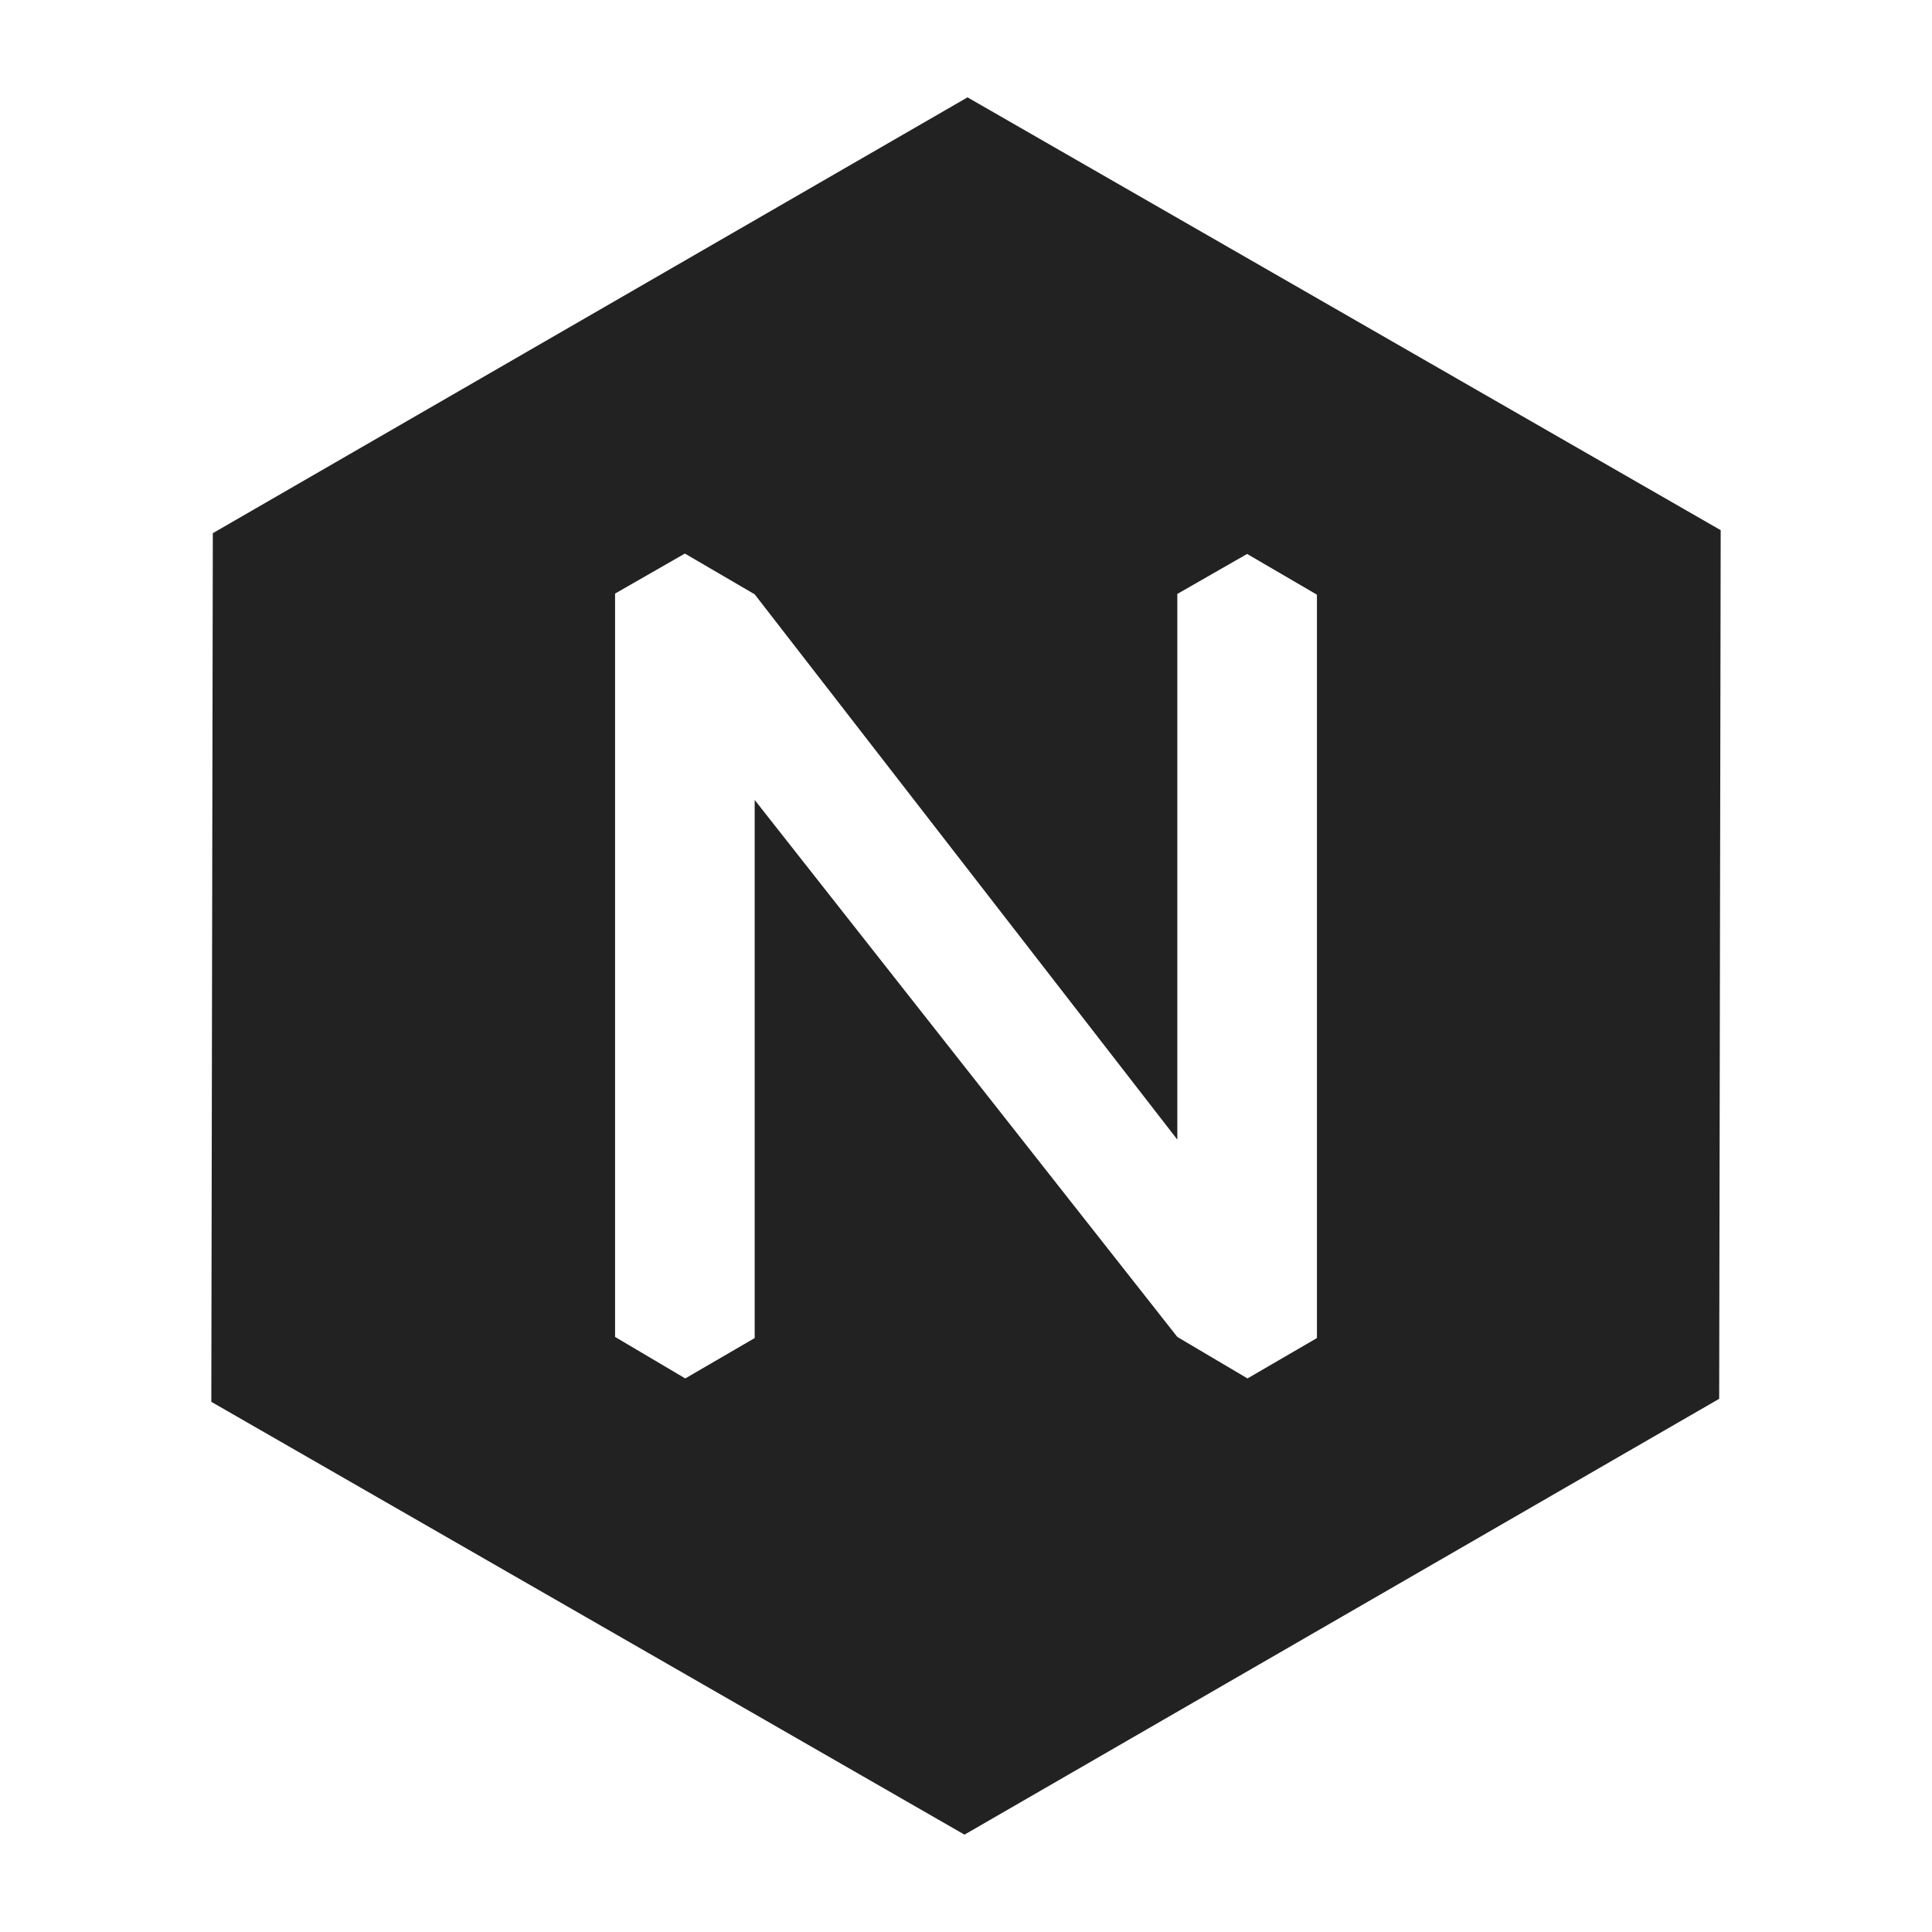
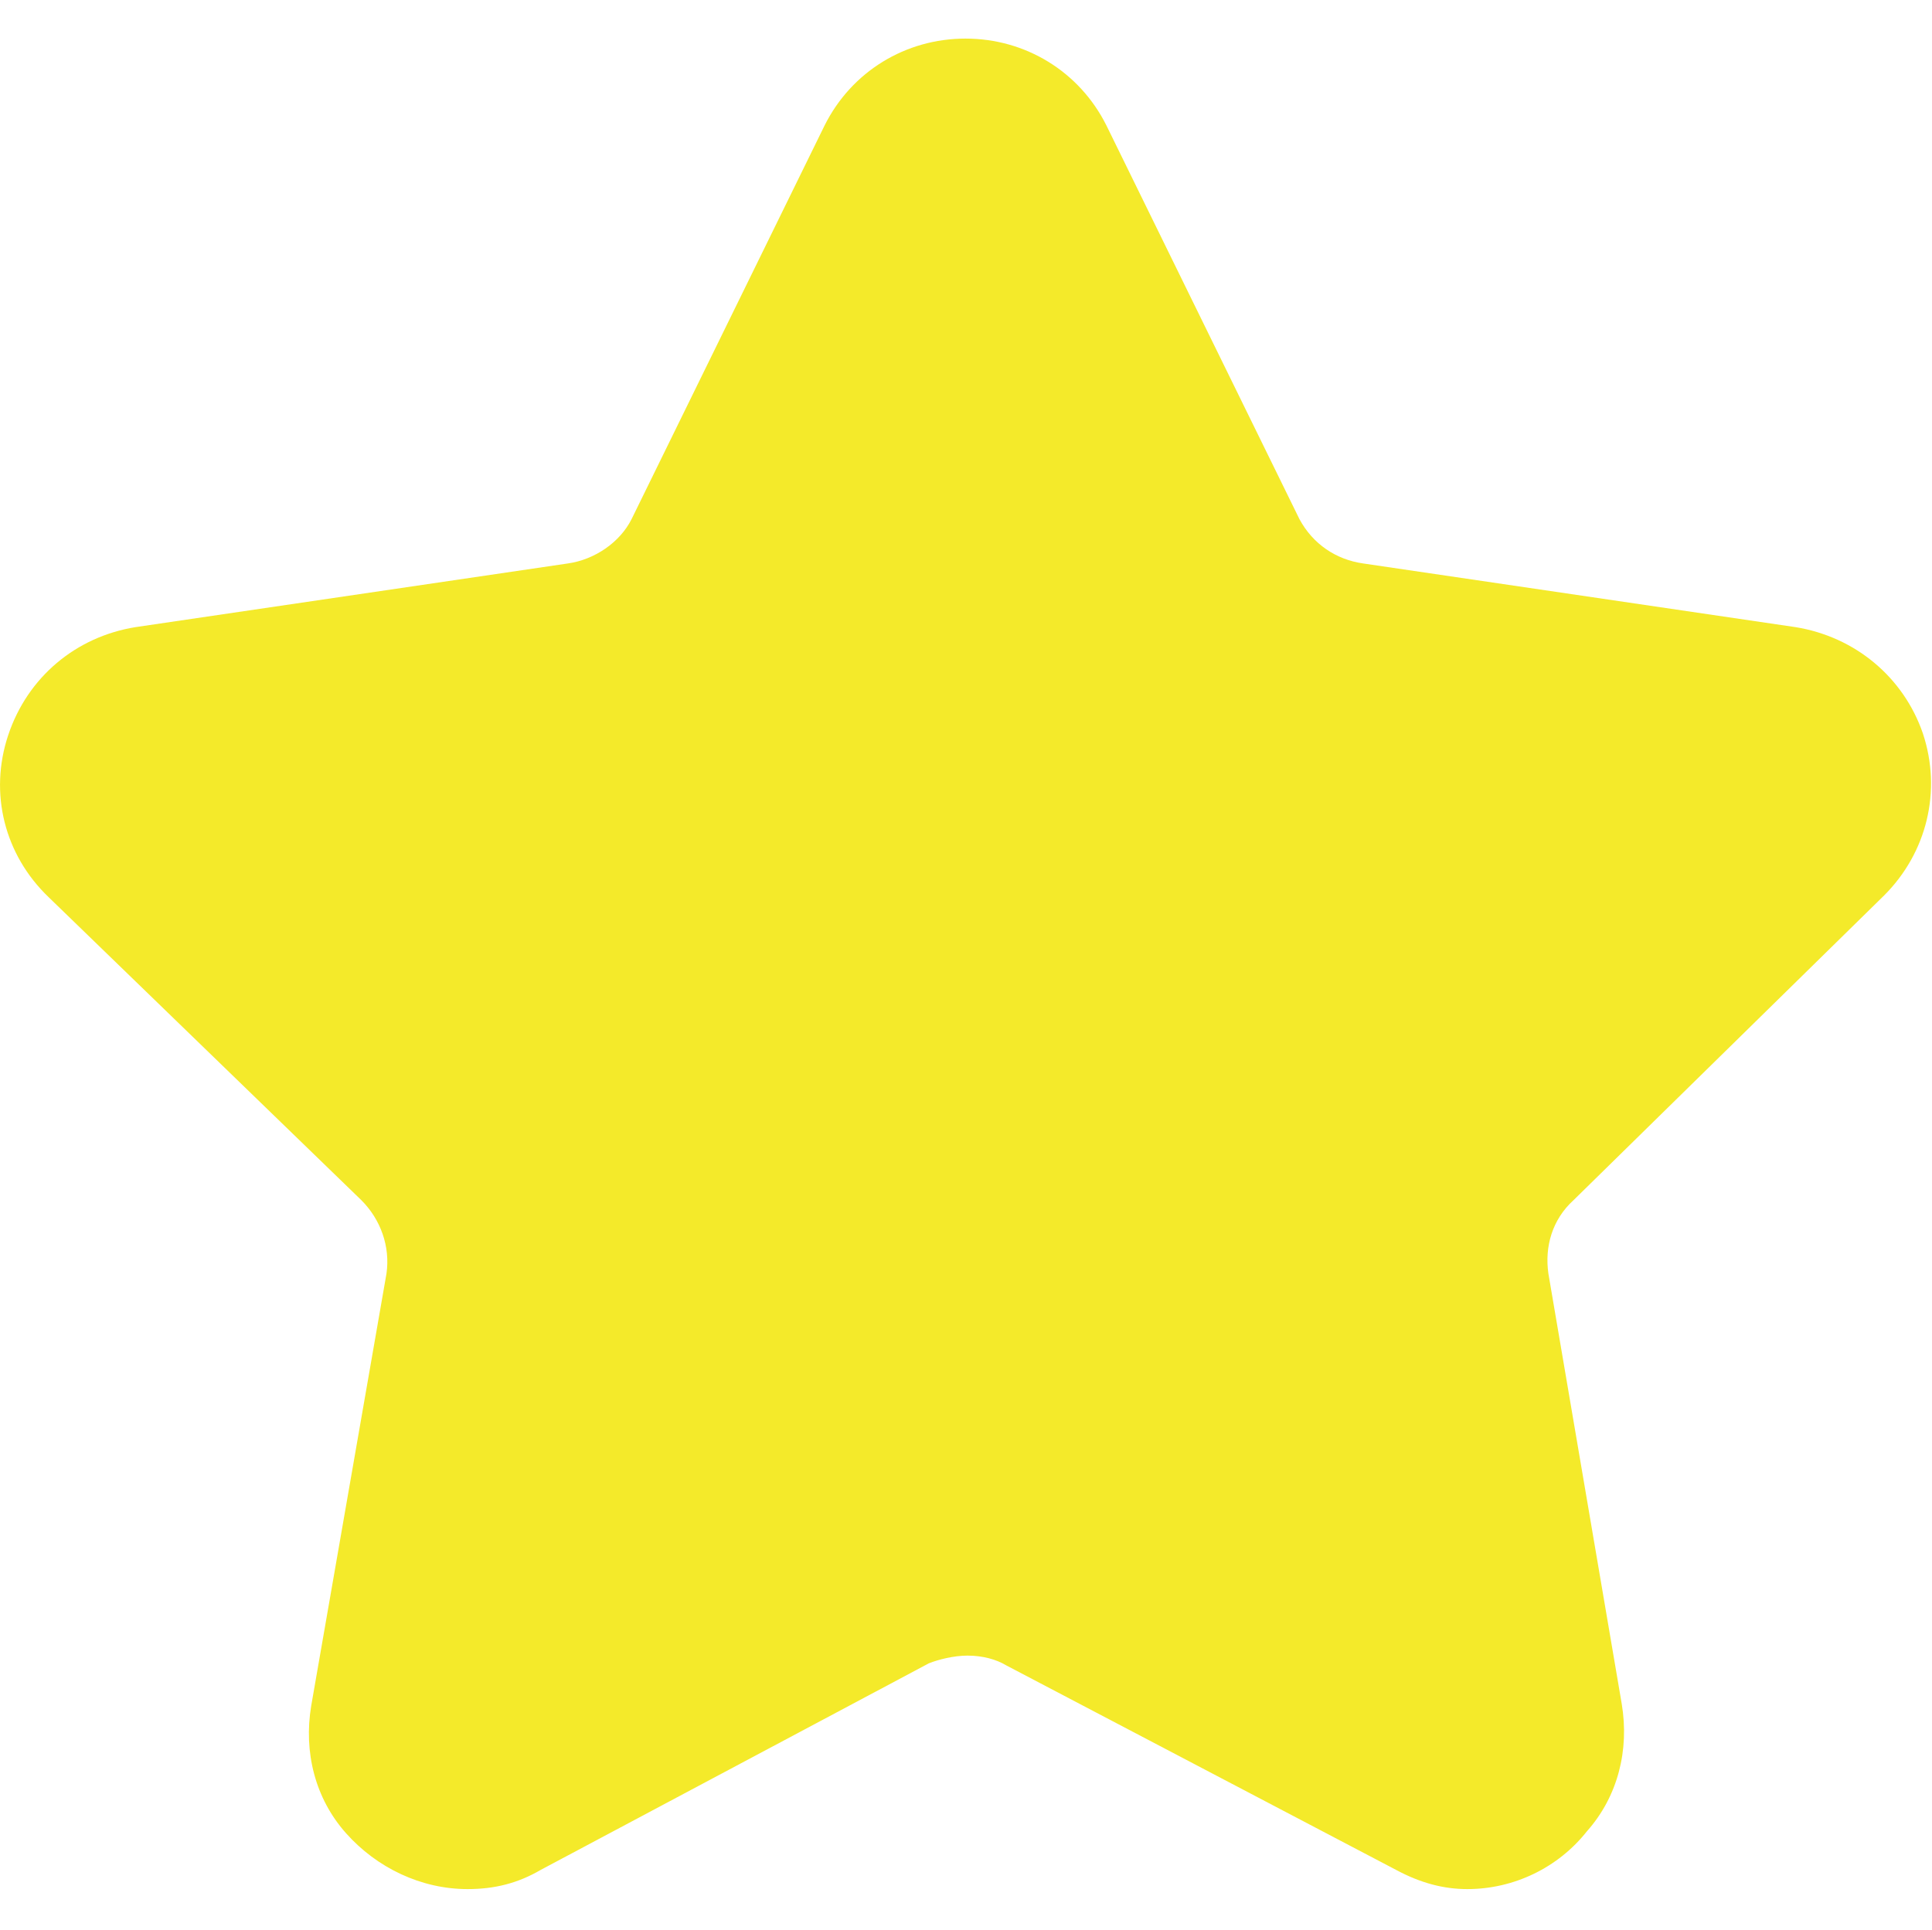
- <svg xmlns="http://www.w3.org/2000/svg" xml:space="preserve" enable-background="new 0 0 512 512" viewBox="0 0 512 512" height="512px" width="512px" y="0px" x="0px" id="NexT" version="1.1">
-   <defs id="defs3388" />
-   <path style="fill:#222222;fill-opacity:1" id="path3384" d="M 256.4,25.8 56.4,141.3 56,371.5 255.6,486.2 455.6,370.7 456,140.5 Z m 92.6,328.8 -18.4,10.7 -18.6,-11 0,0 -112,-142.3 0,142.6 -18.4,10.7 -18.6,-11 0,-197 18.5,-10.6 18.5,10.8 0,0 112,144.5 0,-144.6 18.5,-10.6 18.5,10.8 z" />
+ <svg xmlns="http://www.w3.org/2000/svg" t="1660881351327" class="icon" viewBox="0 0 1025 1024" version="1.1" p-id="2677" width="16.016" height="16">
+   <defs>
+     <style type="text/css" />
+   </defs>
+   <path d="M778.479 1002.496c-12.288 0-24.576-3.071-37.888-10.239L533.742 883.713c-5.12-3.072-12.288-5.12-20.479-5.12-7.168 0-15.36 2.048-20.48 4.096L286.959 992.257c-12.288 7.168-24.576 10.239-38.912 10.239-24.576 0-48.128-11.264-64.513-29.695-16.384-18.433-22.527-43.008-18.432-67.584l39.937-229.376c2.048-14.336-3.072-28.672-13.313-38.912L25.839 476.16C2.287 453.633-5.905 420.864 4.335 390.144c10.239-30.721 35.84-52.225 67.584-57.345l229.376-33.792c14.336-2.048 27.647-11.264 33.791-23.552l102.4-208.896c14.336-28.672 43.008-46.08 74.752-46.08s60.416 17.408 74.752 46.08l102.4 208.896c7.168 13.313 19.456 21.504 33.792 23.552L952.559 332.8c31.744 5.12 57.344 26.624 67.584 56.32 10.24 30.72 2.048 63.488-20.48 86.017L834.799 636.928c-11.265 10.24-15.36 24.576-13.313 38.912l38.912 228.352c4.096 24.576-2.048 49.152-18.432 67.584C826.607 991.232 803.055 1002.496 778.479 1002.496z" p-id="2678" fill="#f4ea2a" />
</svg>
